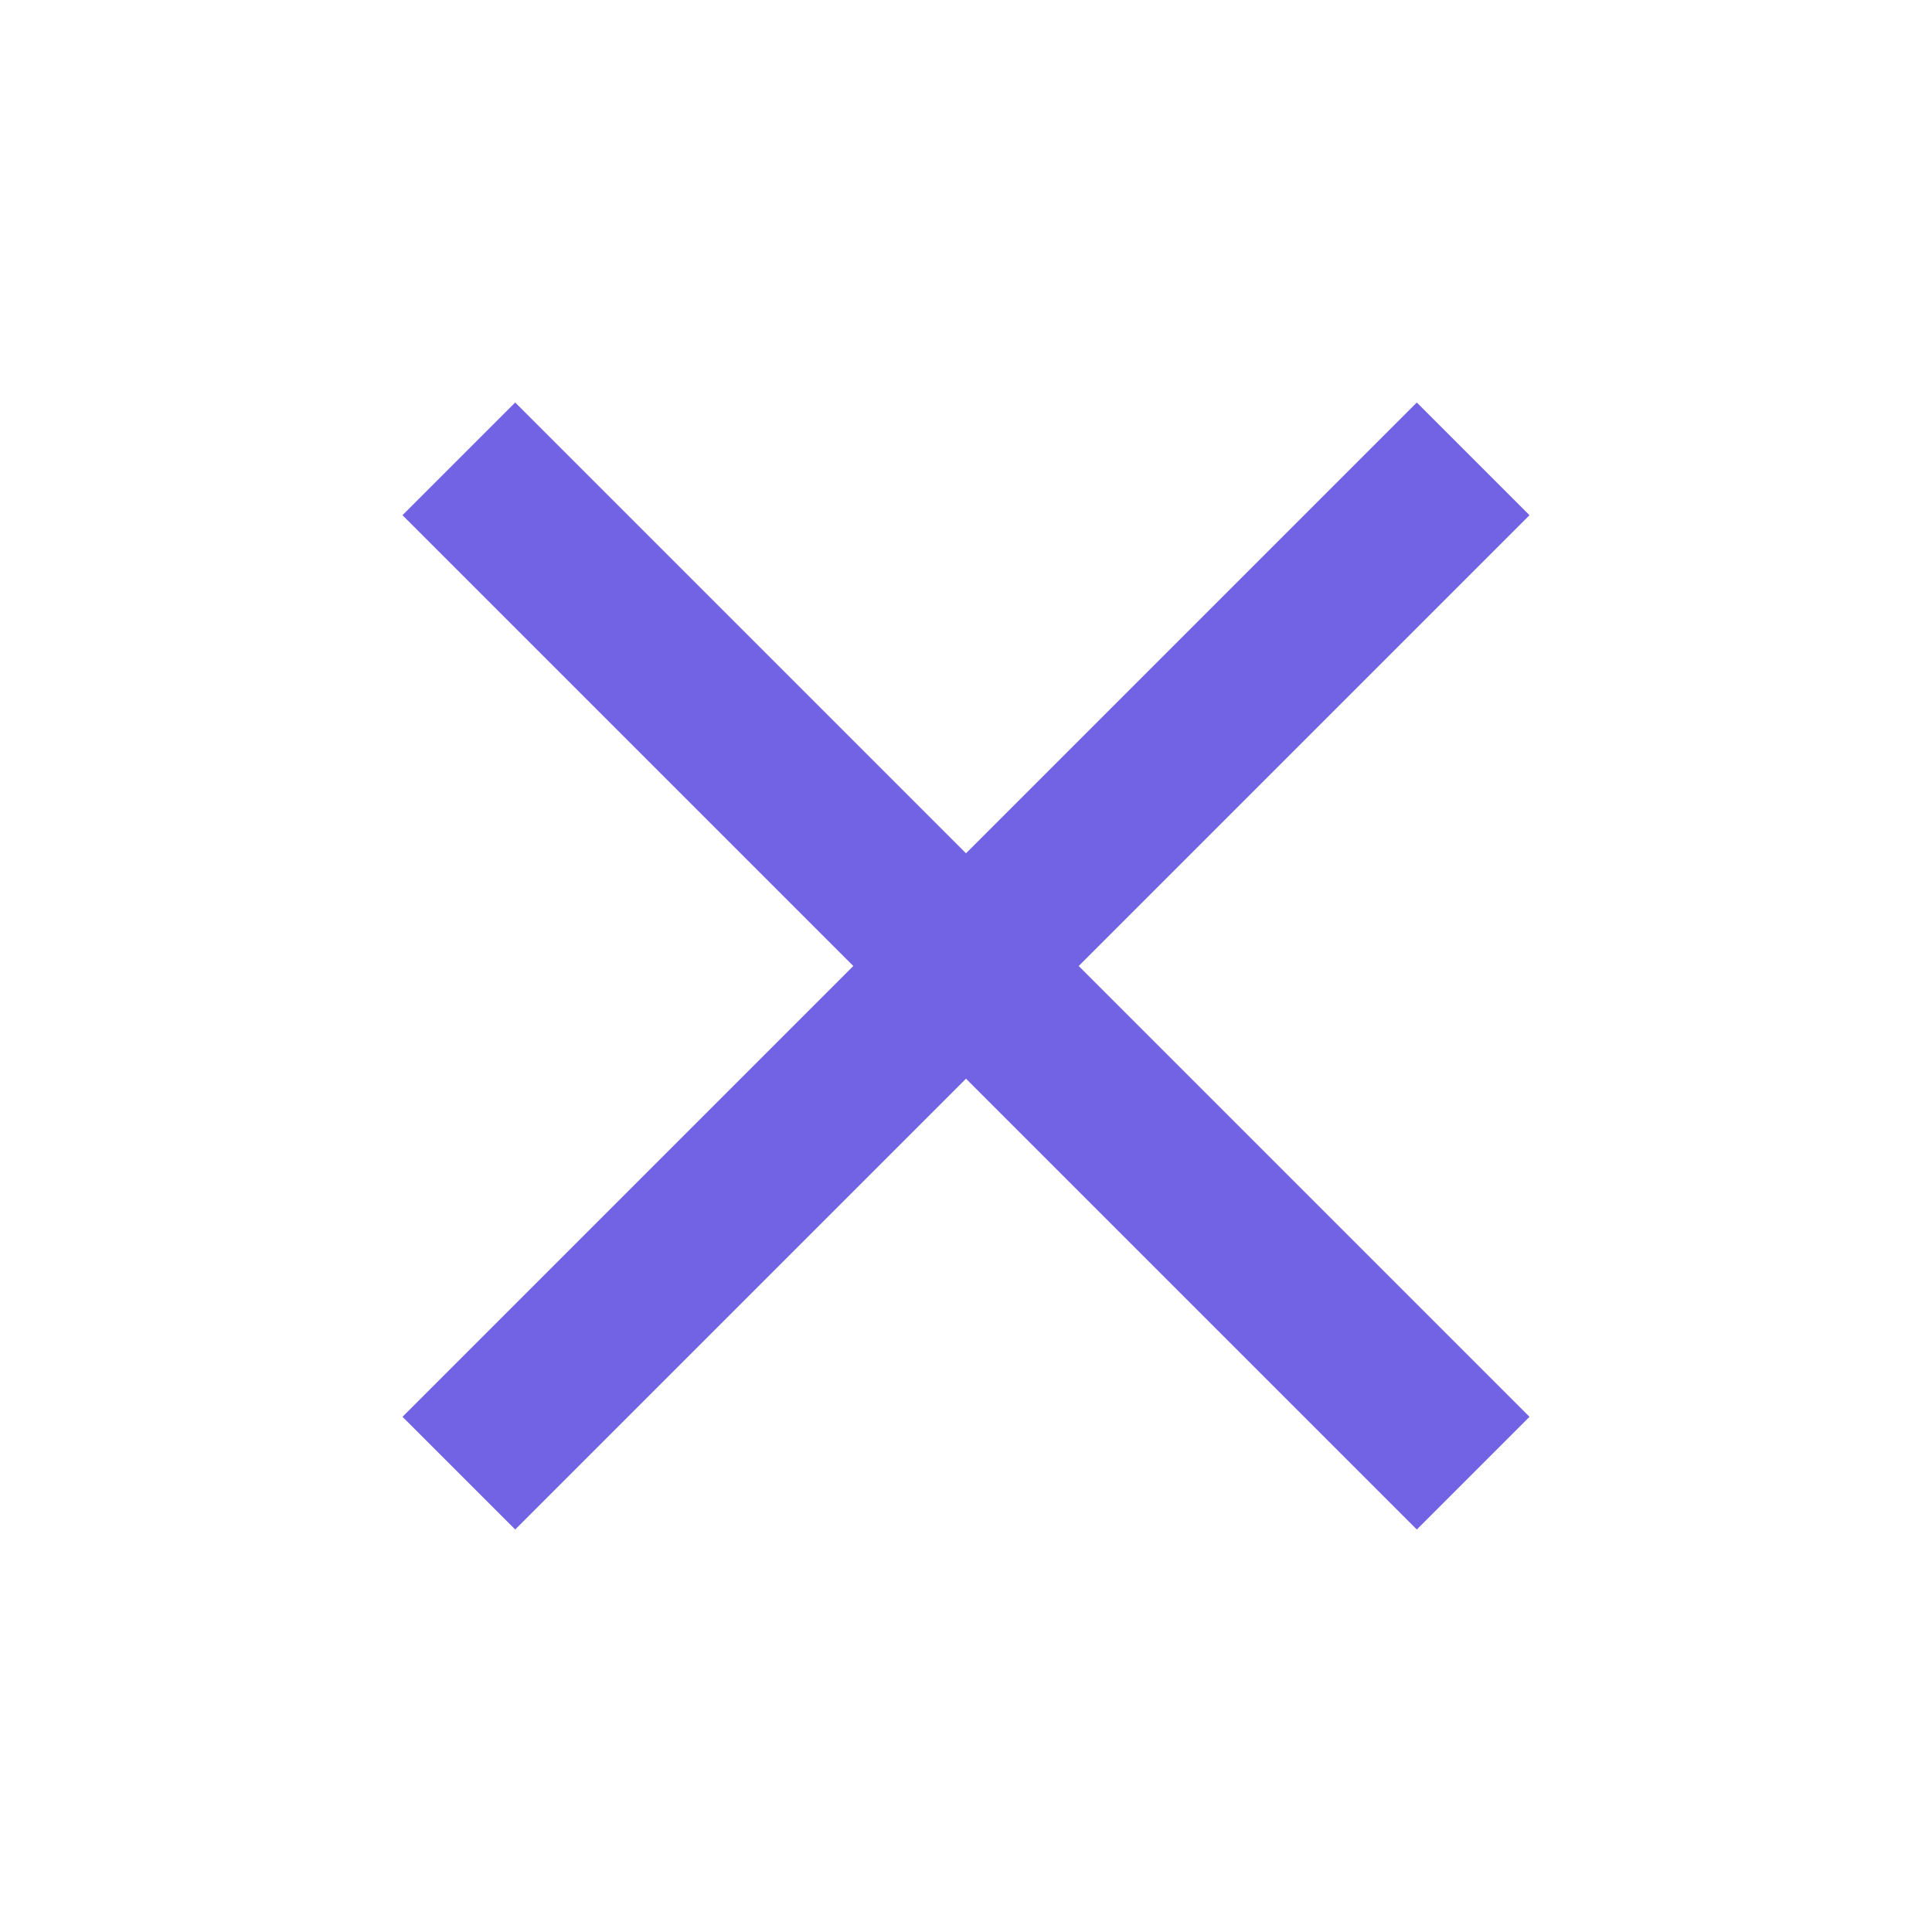
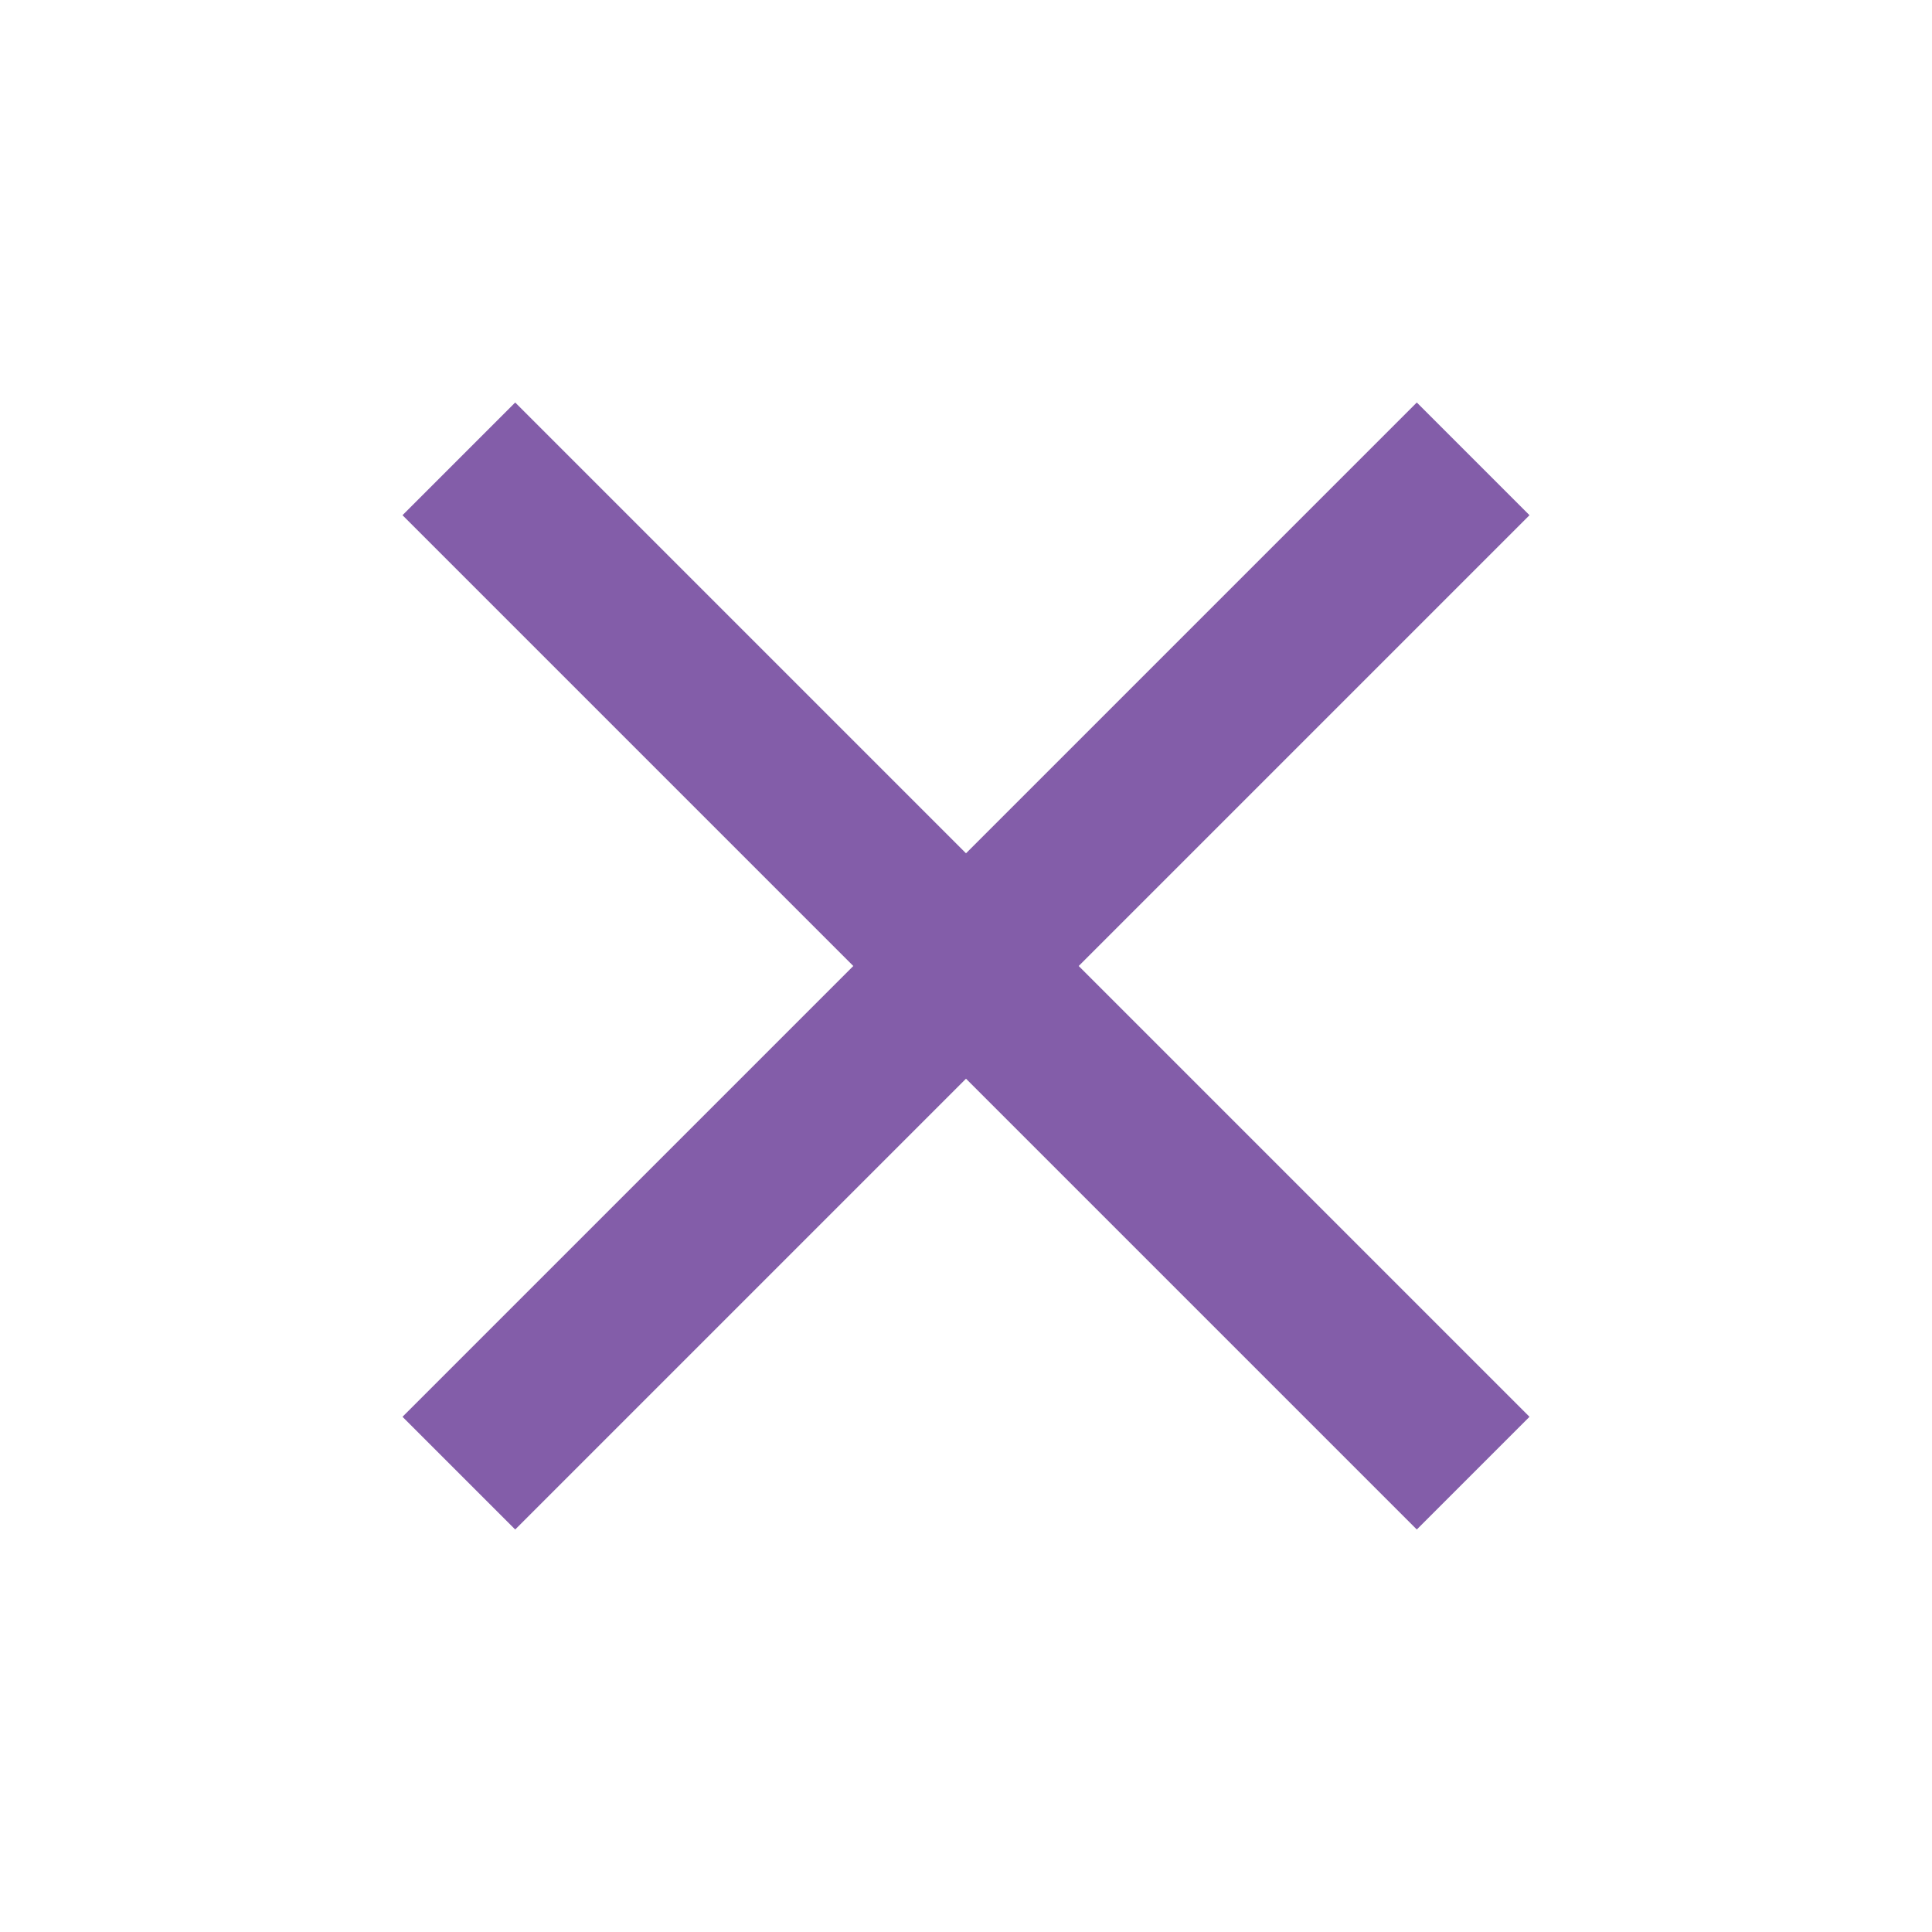
- <svg xmlns="http://www.w3.org/2000/svg" height="24px" viewBox="0 -960 960 960" width="24px" fill="#7262e4">
+ <svg xmlns="http://www.w3.org/2000/svg" height="24px" viewBox="0 -960 960 960" width="24px" fill="#835DA9">
  <path d="m256-200-56-56 224-224-224-224 56-56 224 224 224-224 56 56-224 224 224 224-56 56-224-224-224 224Z" />
</svg>
